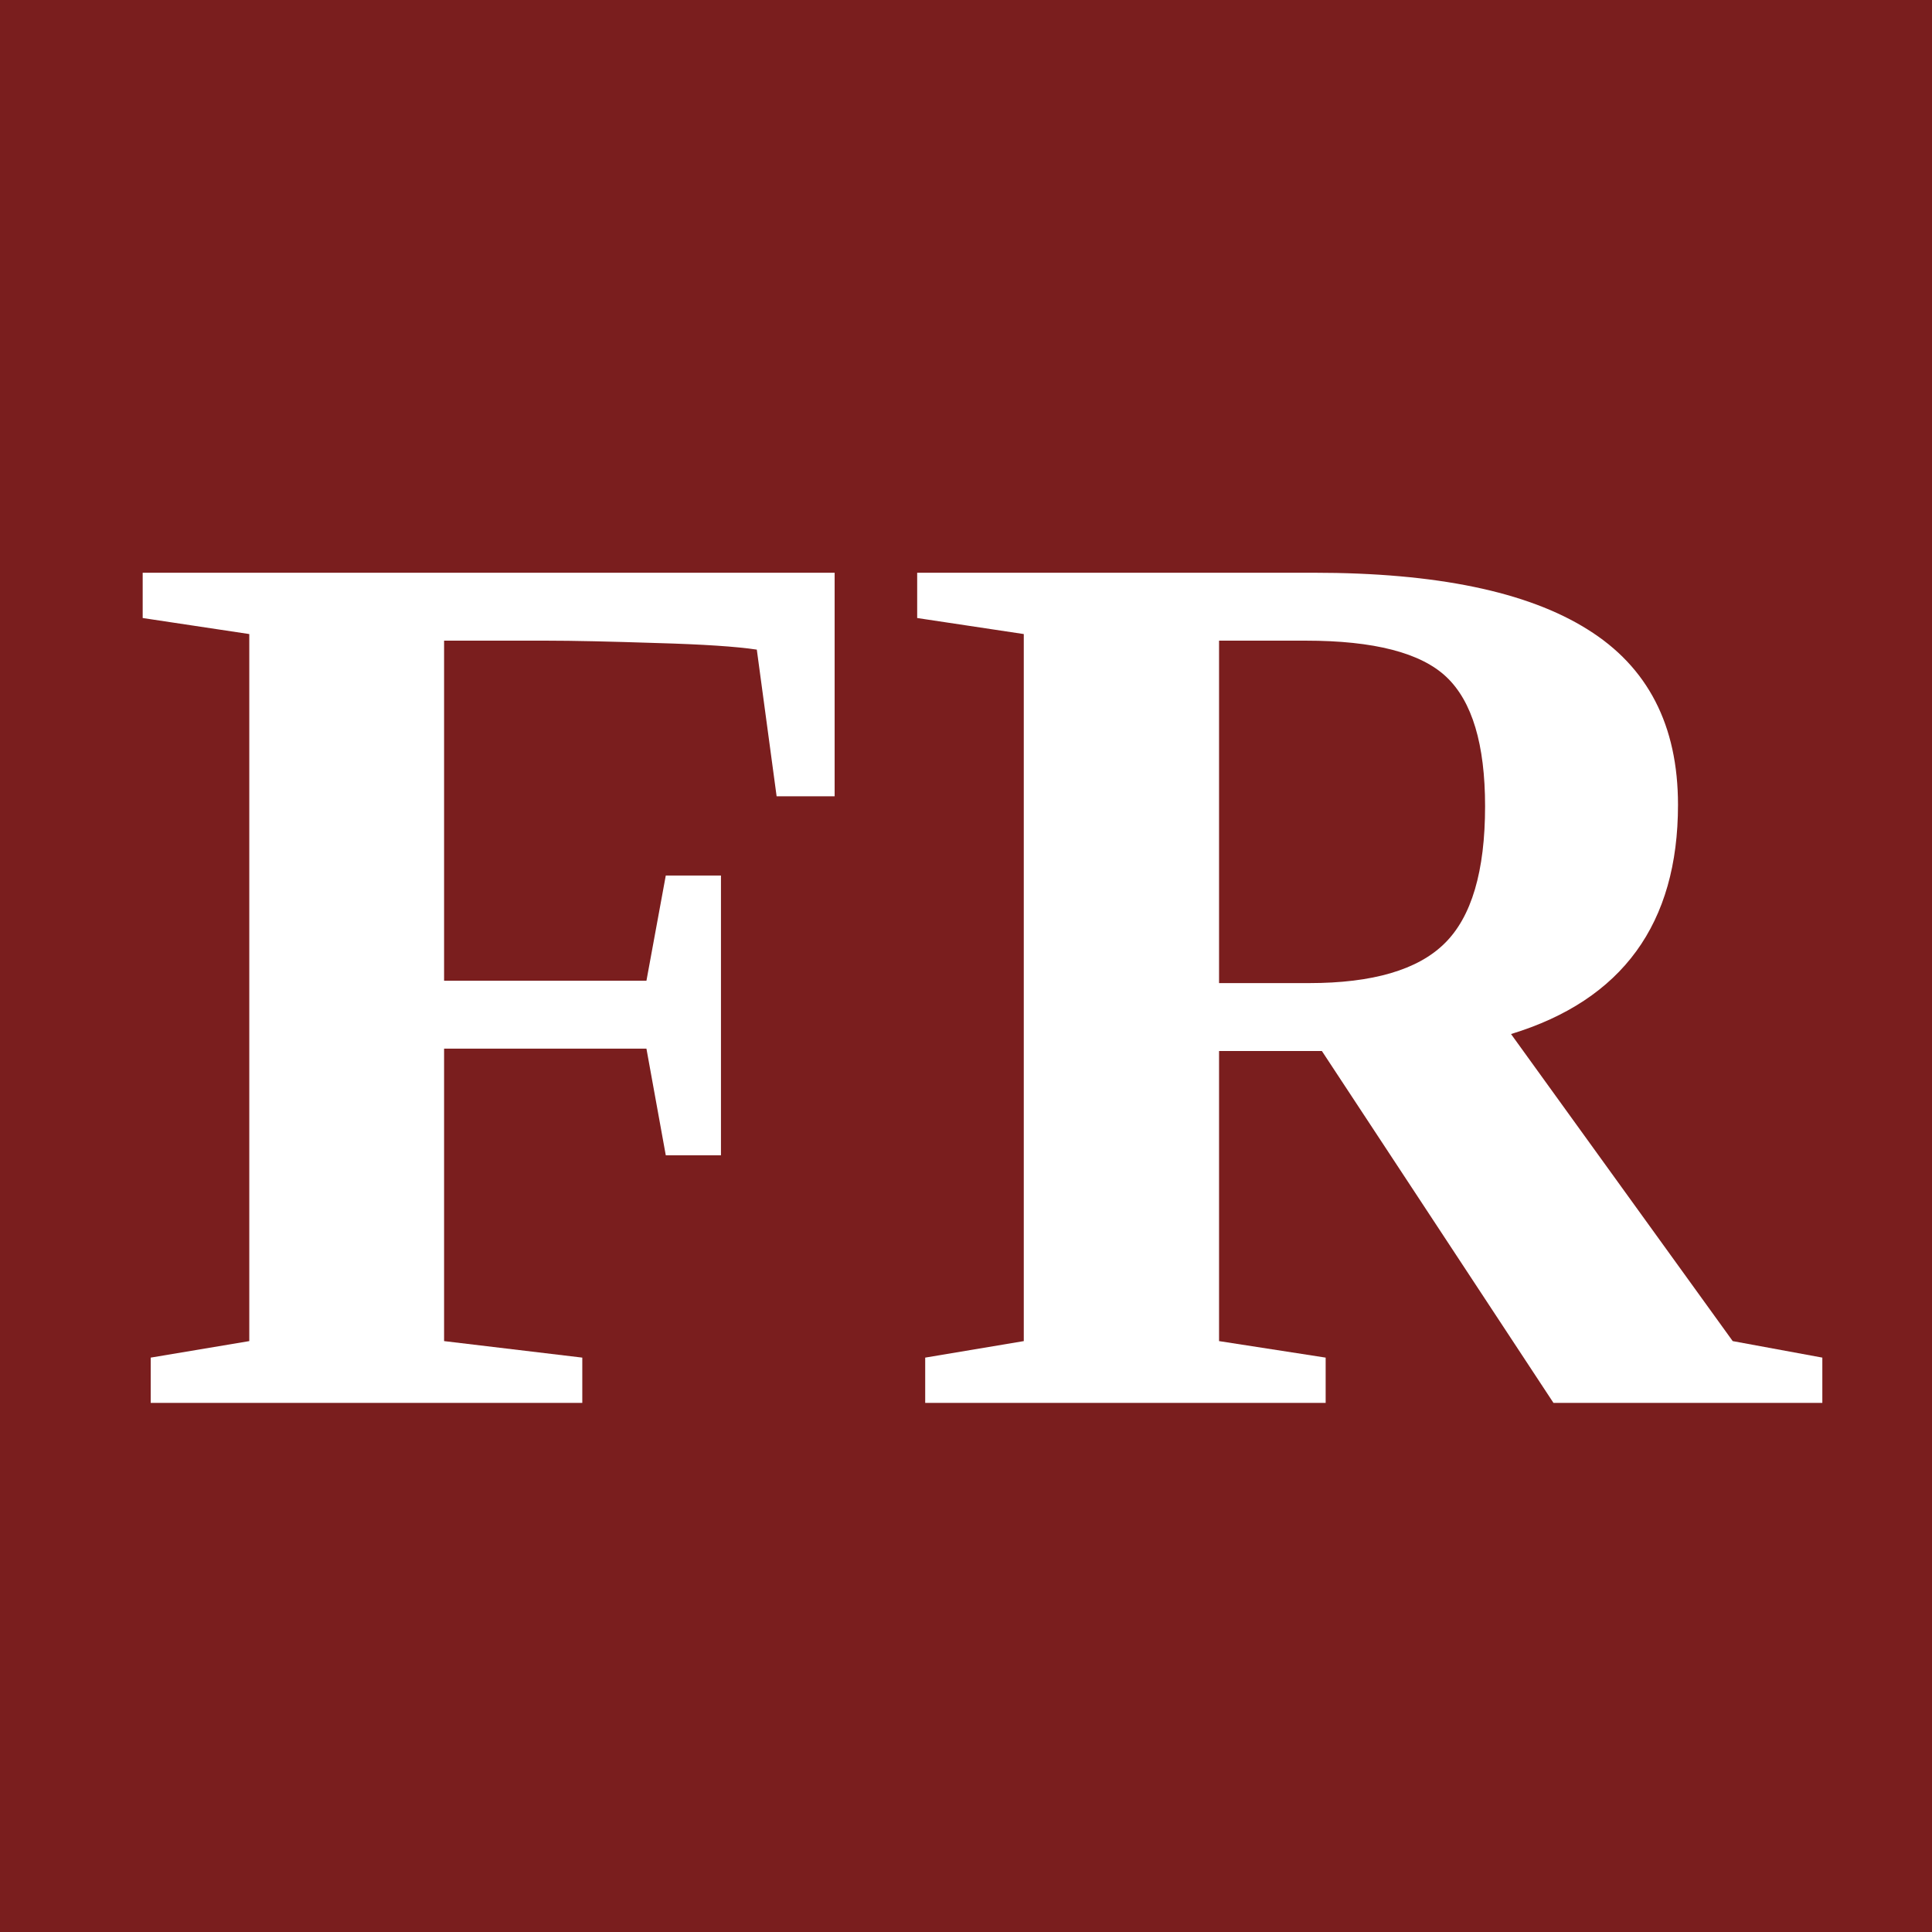
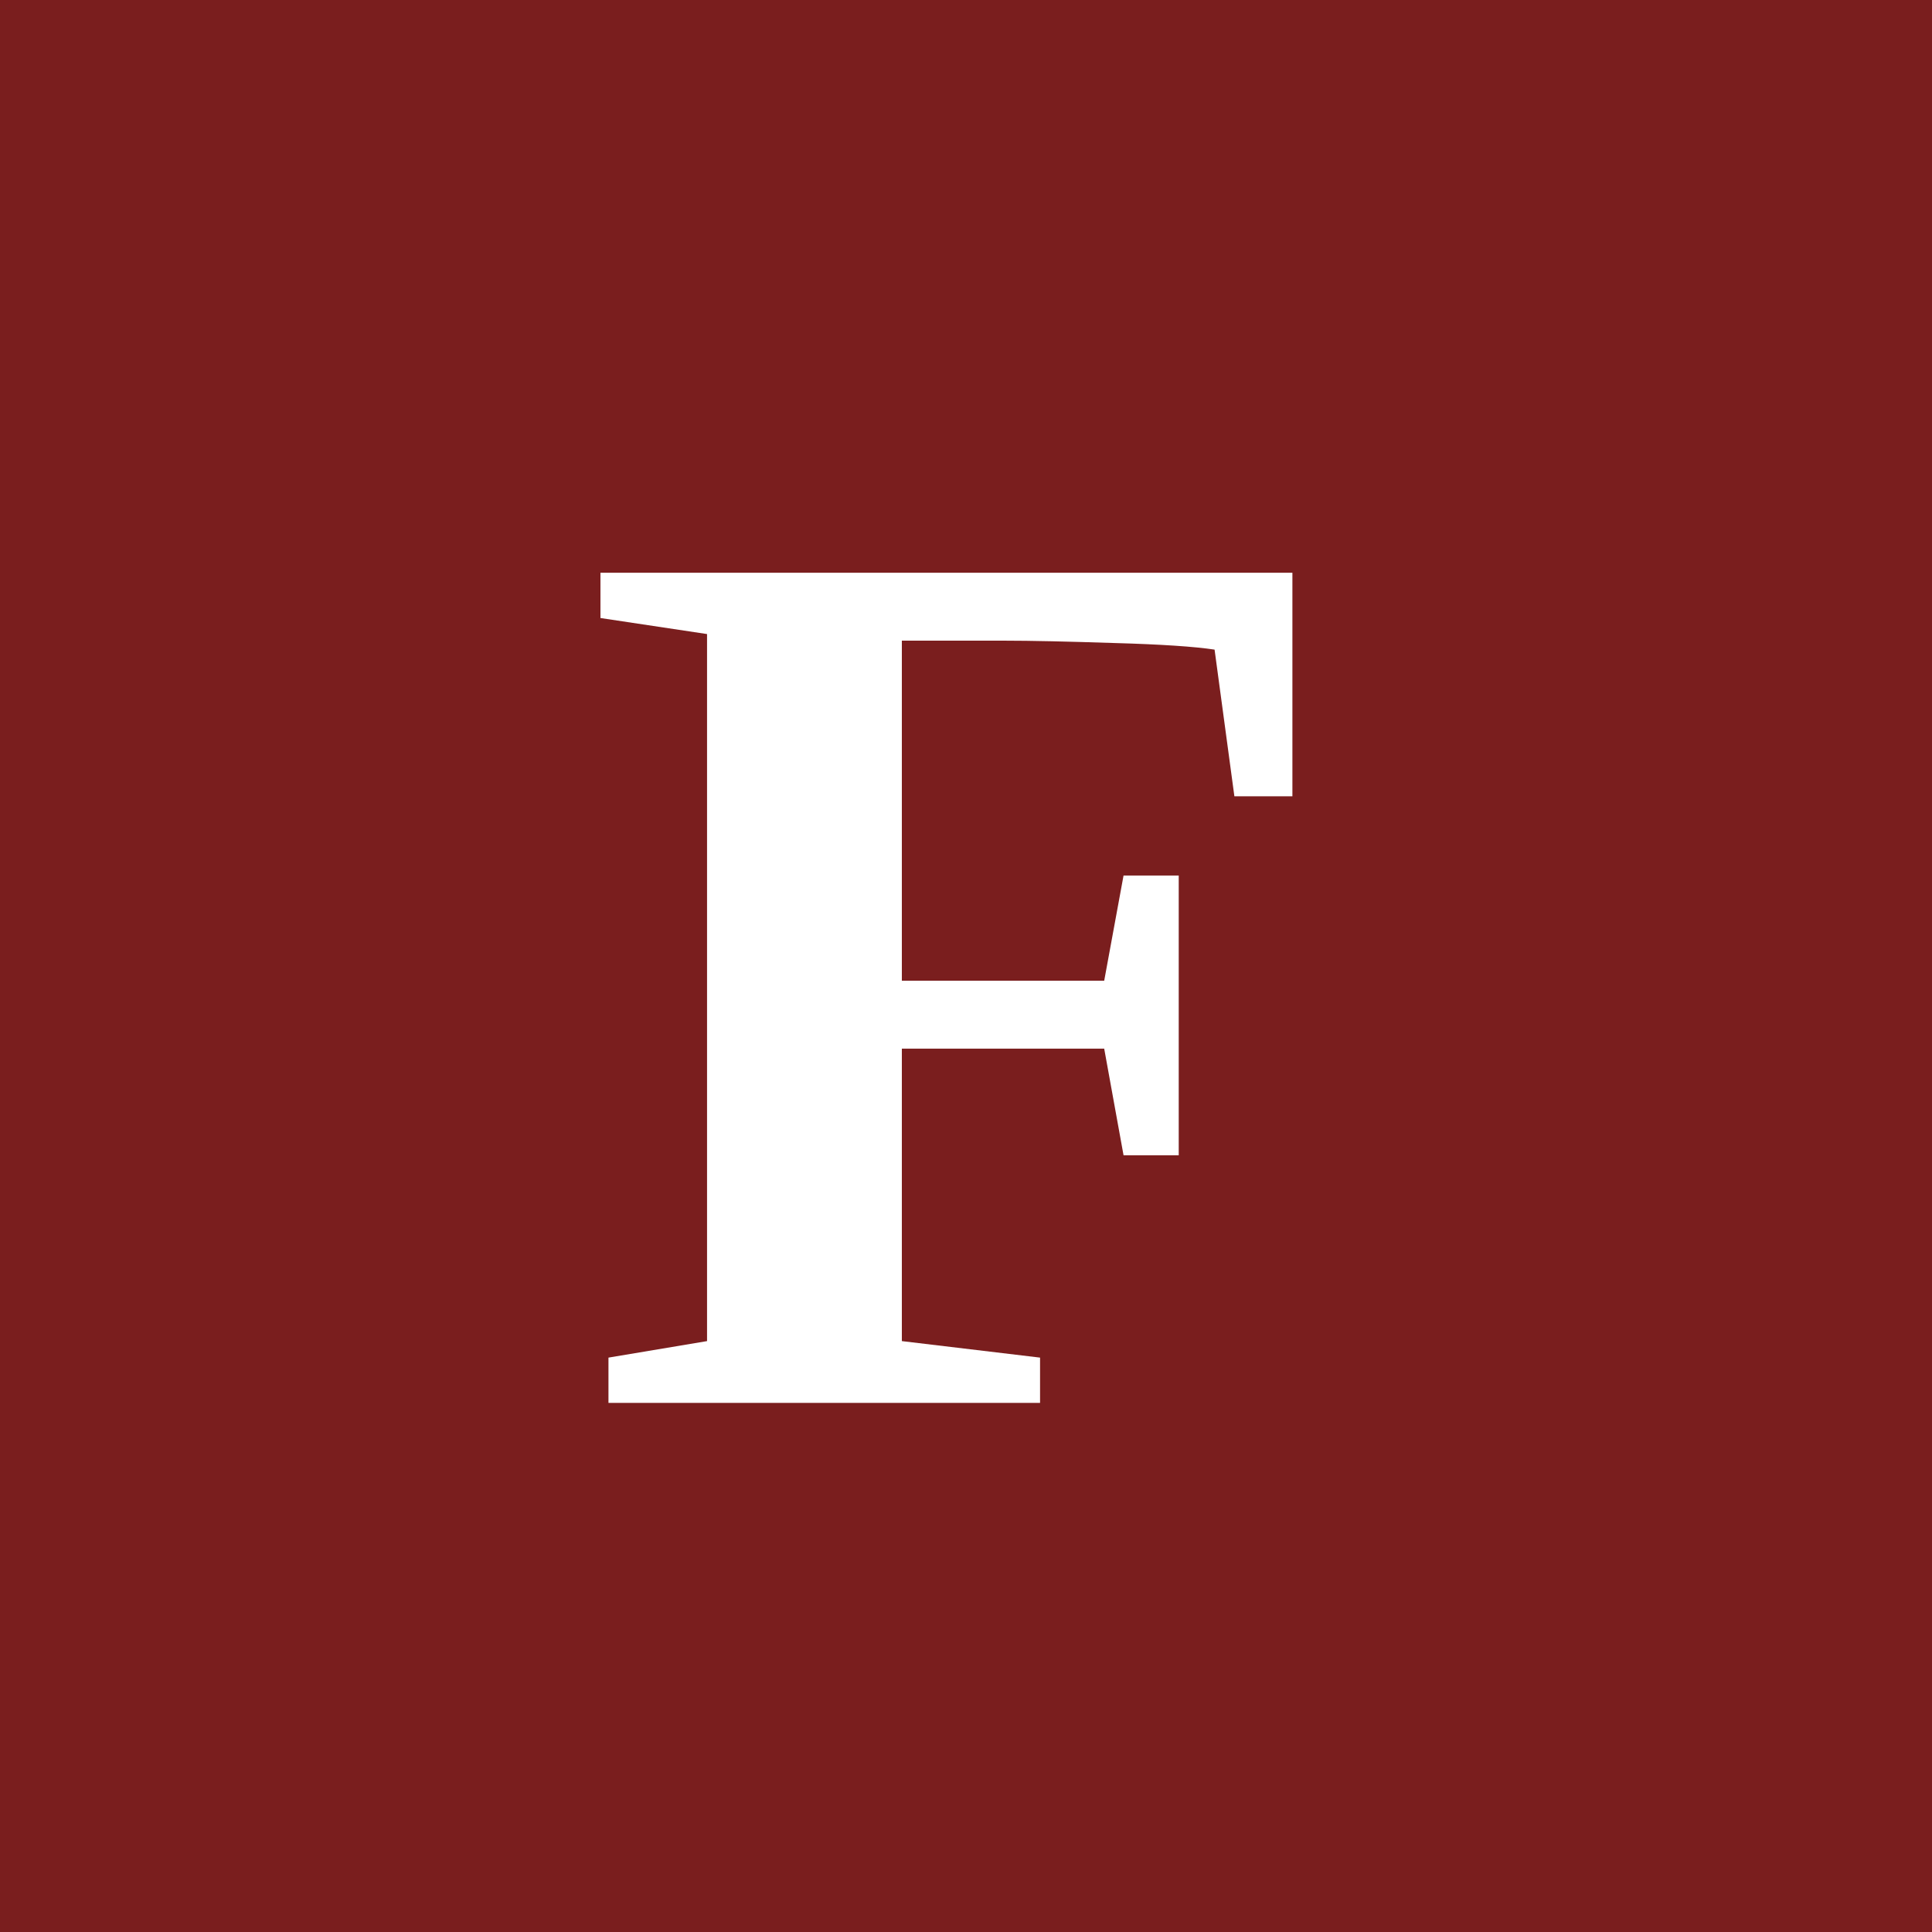
<svg xmlns="http://www.w3.org/2000/svg" width="64" height="64" viewBox="0 0 64 64">
  <rect width="64" height="64" fill="#7A1E1E" />
  <text x="50%" y="54%" text-anchor="middle" dominant-baseline="middle" font-family="Georgia, Times New Roman, serif" font-size="42" font-weight="bold" fill="white">
-     FR
+     F
  </text>
</svg>
